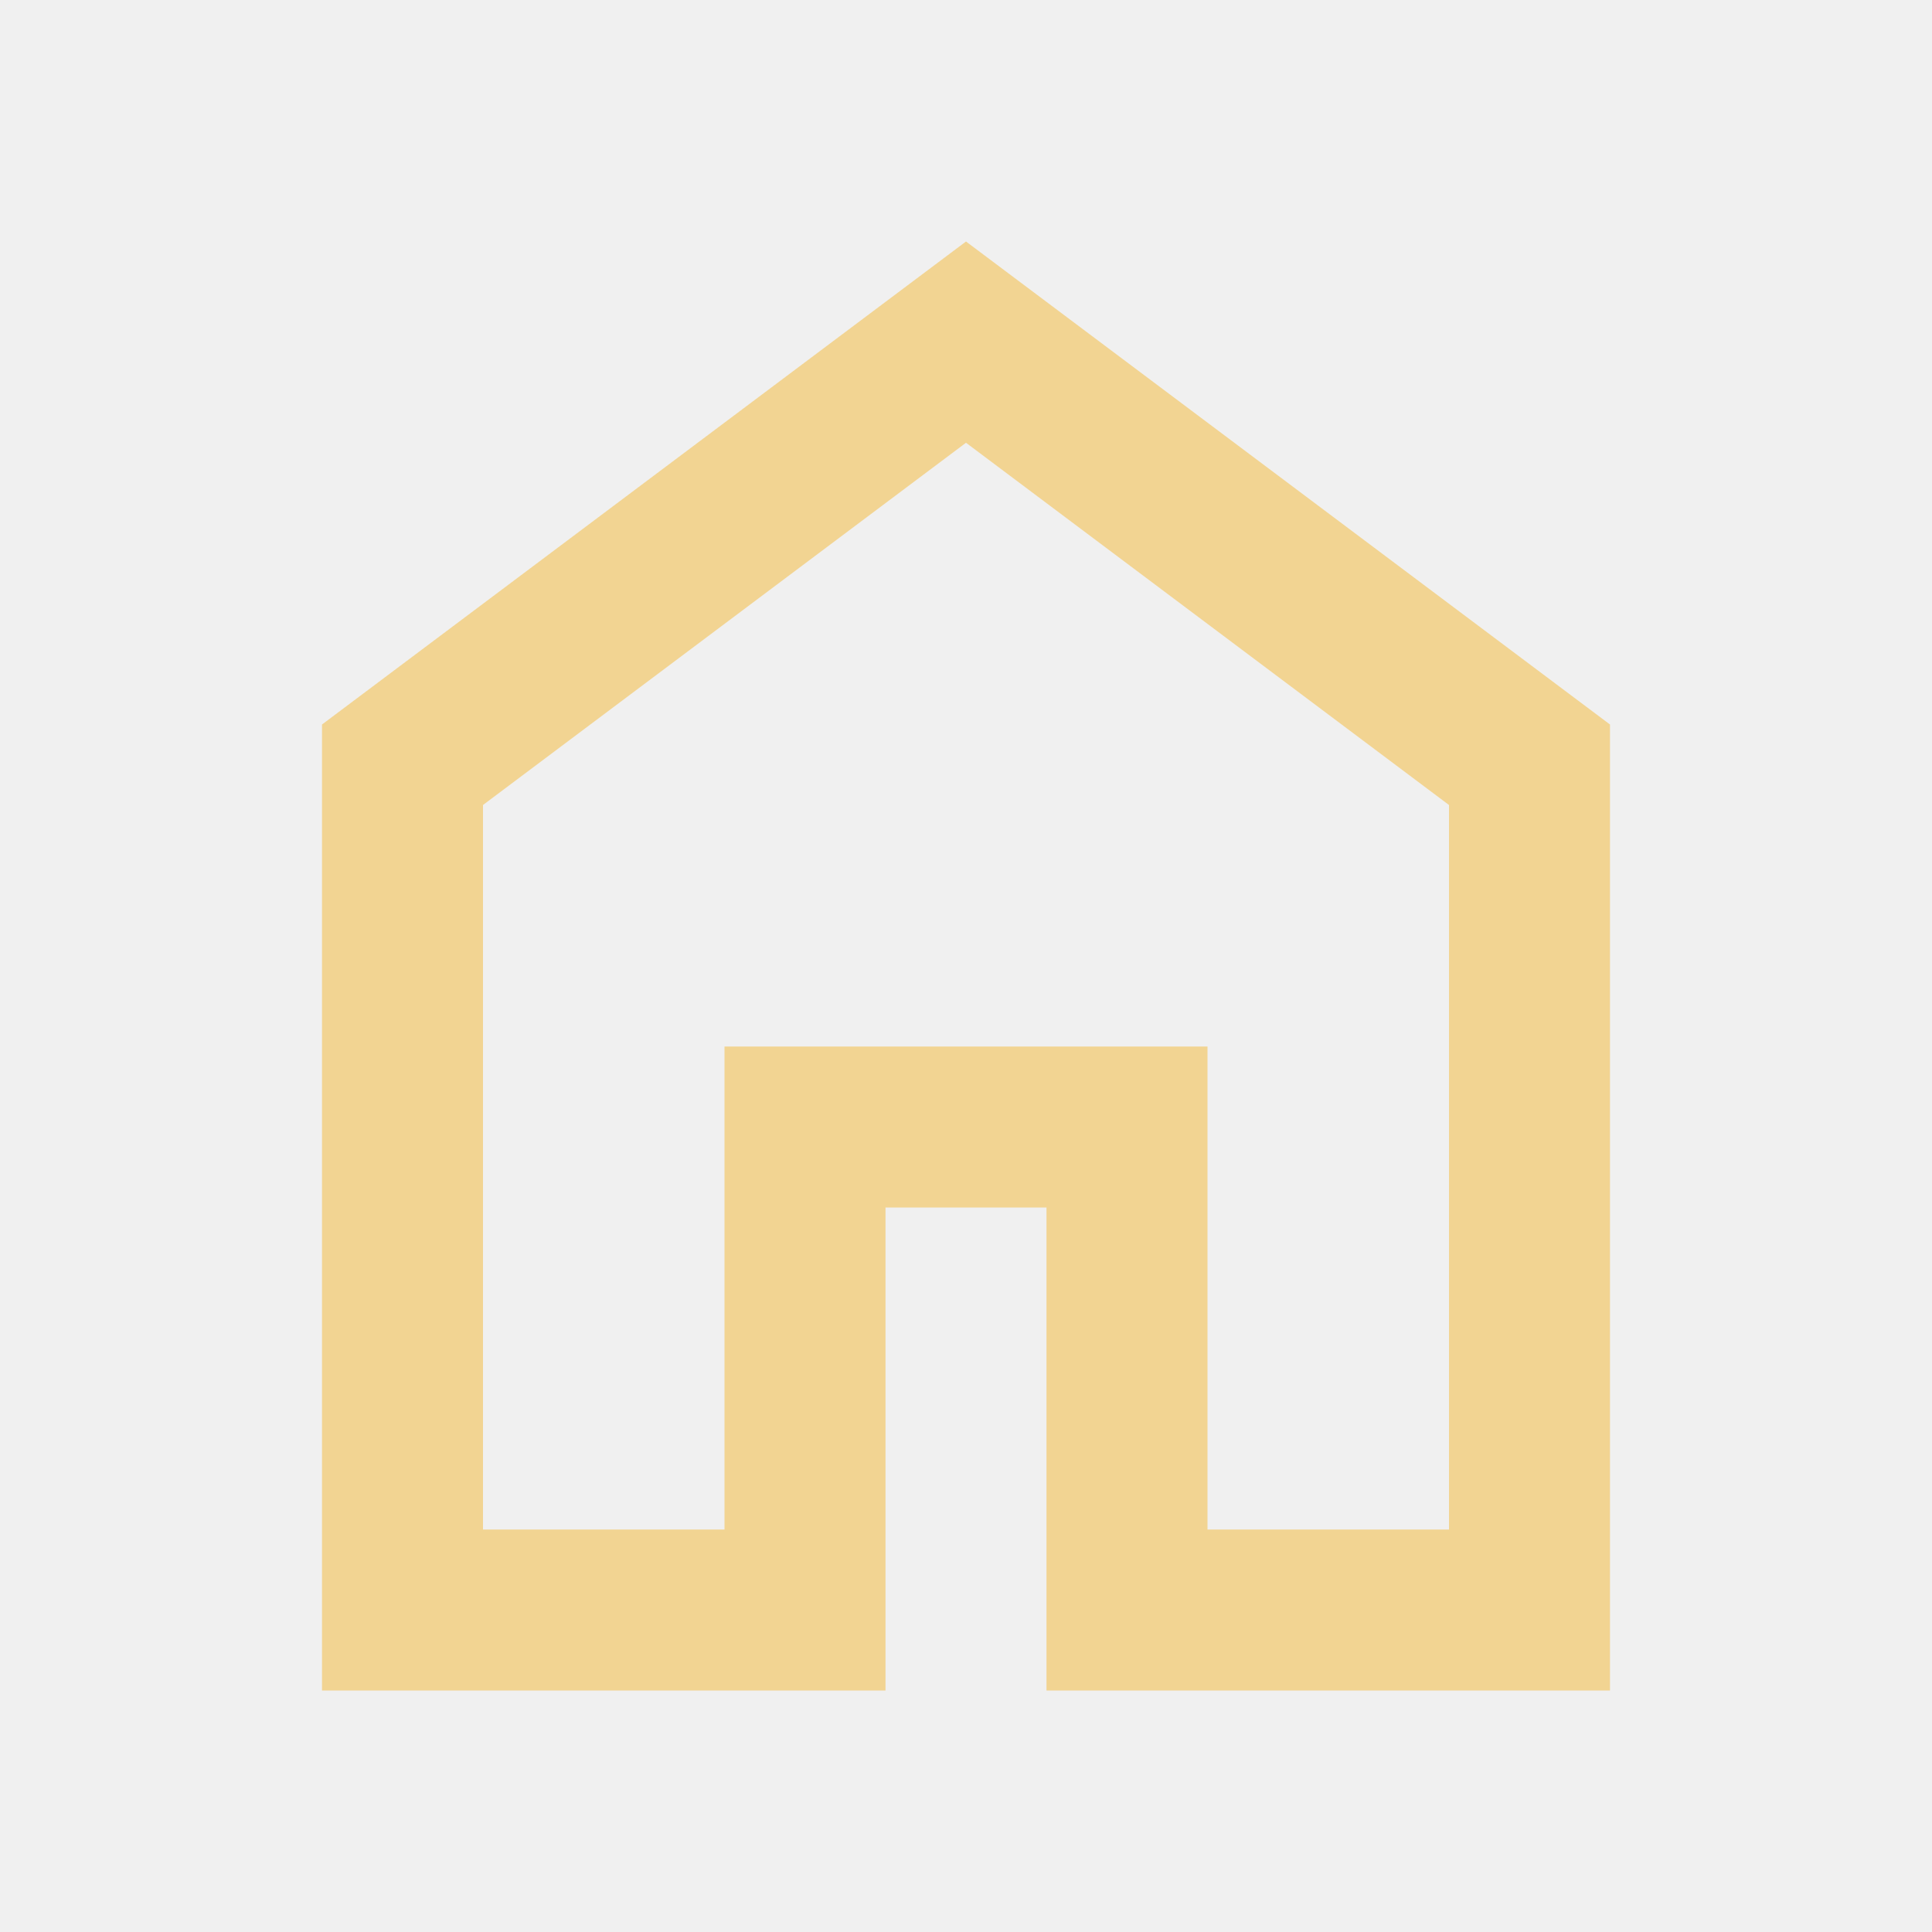
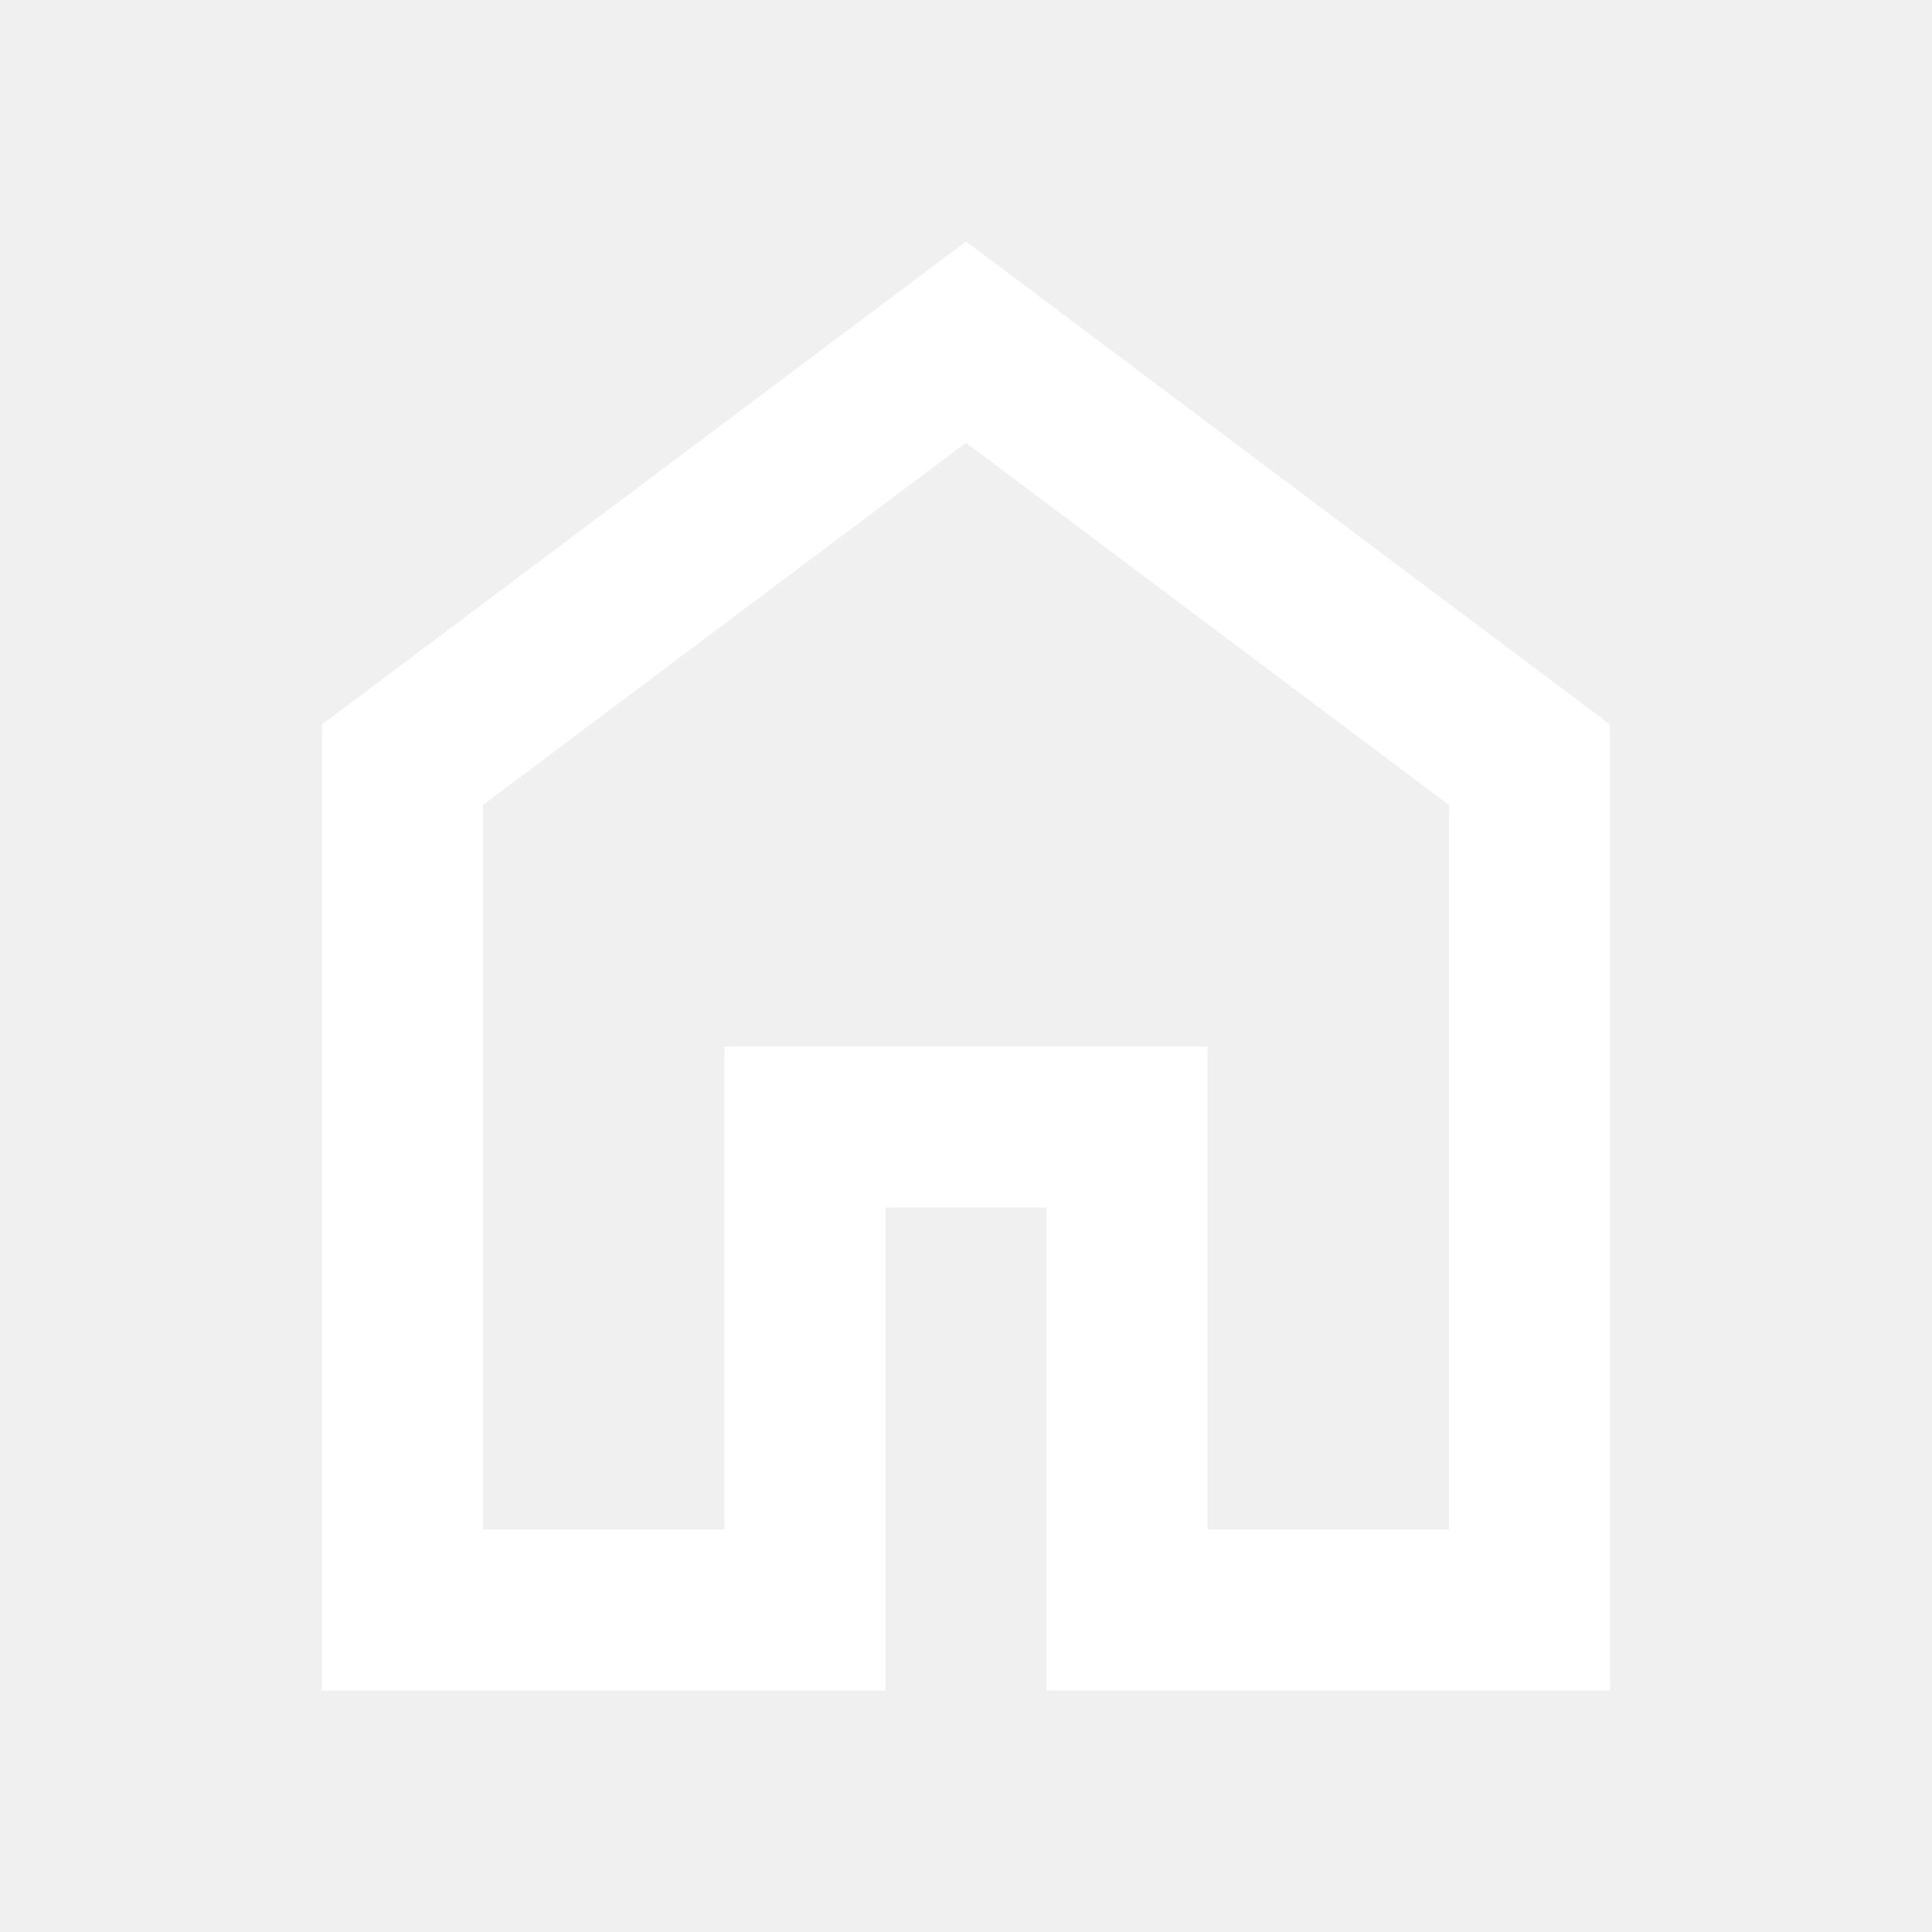
- <svg xmlns="http://www.w3.org/2000/svg" height="24px" viewBox="0 -960 960 960" width="24px" fill="#F2D492">
+ <svg xmlns="http://www.w3.org/2000/svg" height="24px" viewBox="0 -960 960 960" width="24px" fill="#FFFFFF">
  <path d="M240-200h120v-240h240v240h120v-360L480-740 240-560v360Zm-80 80v-480l320-240 320 240v480H520v-240h-80v240H160Zm320-350Z" />
</svg>
